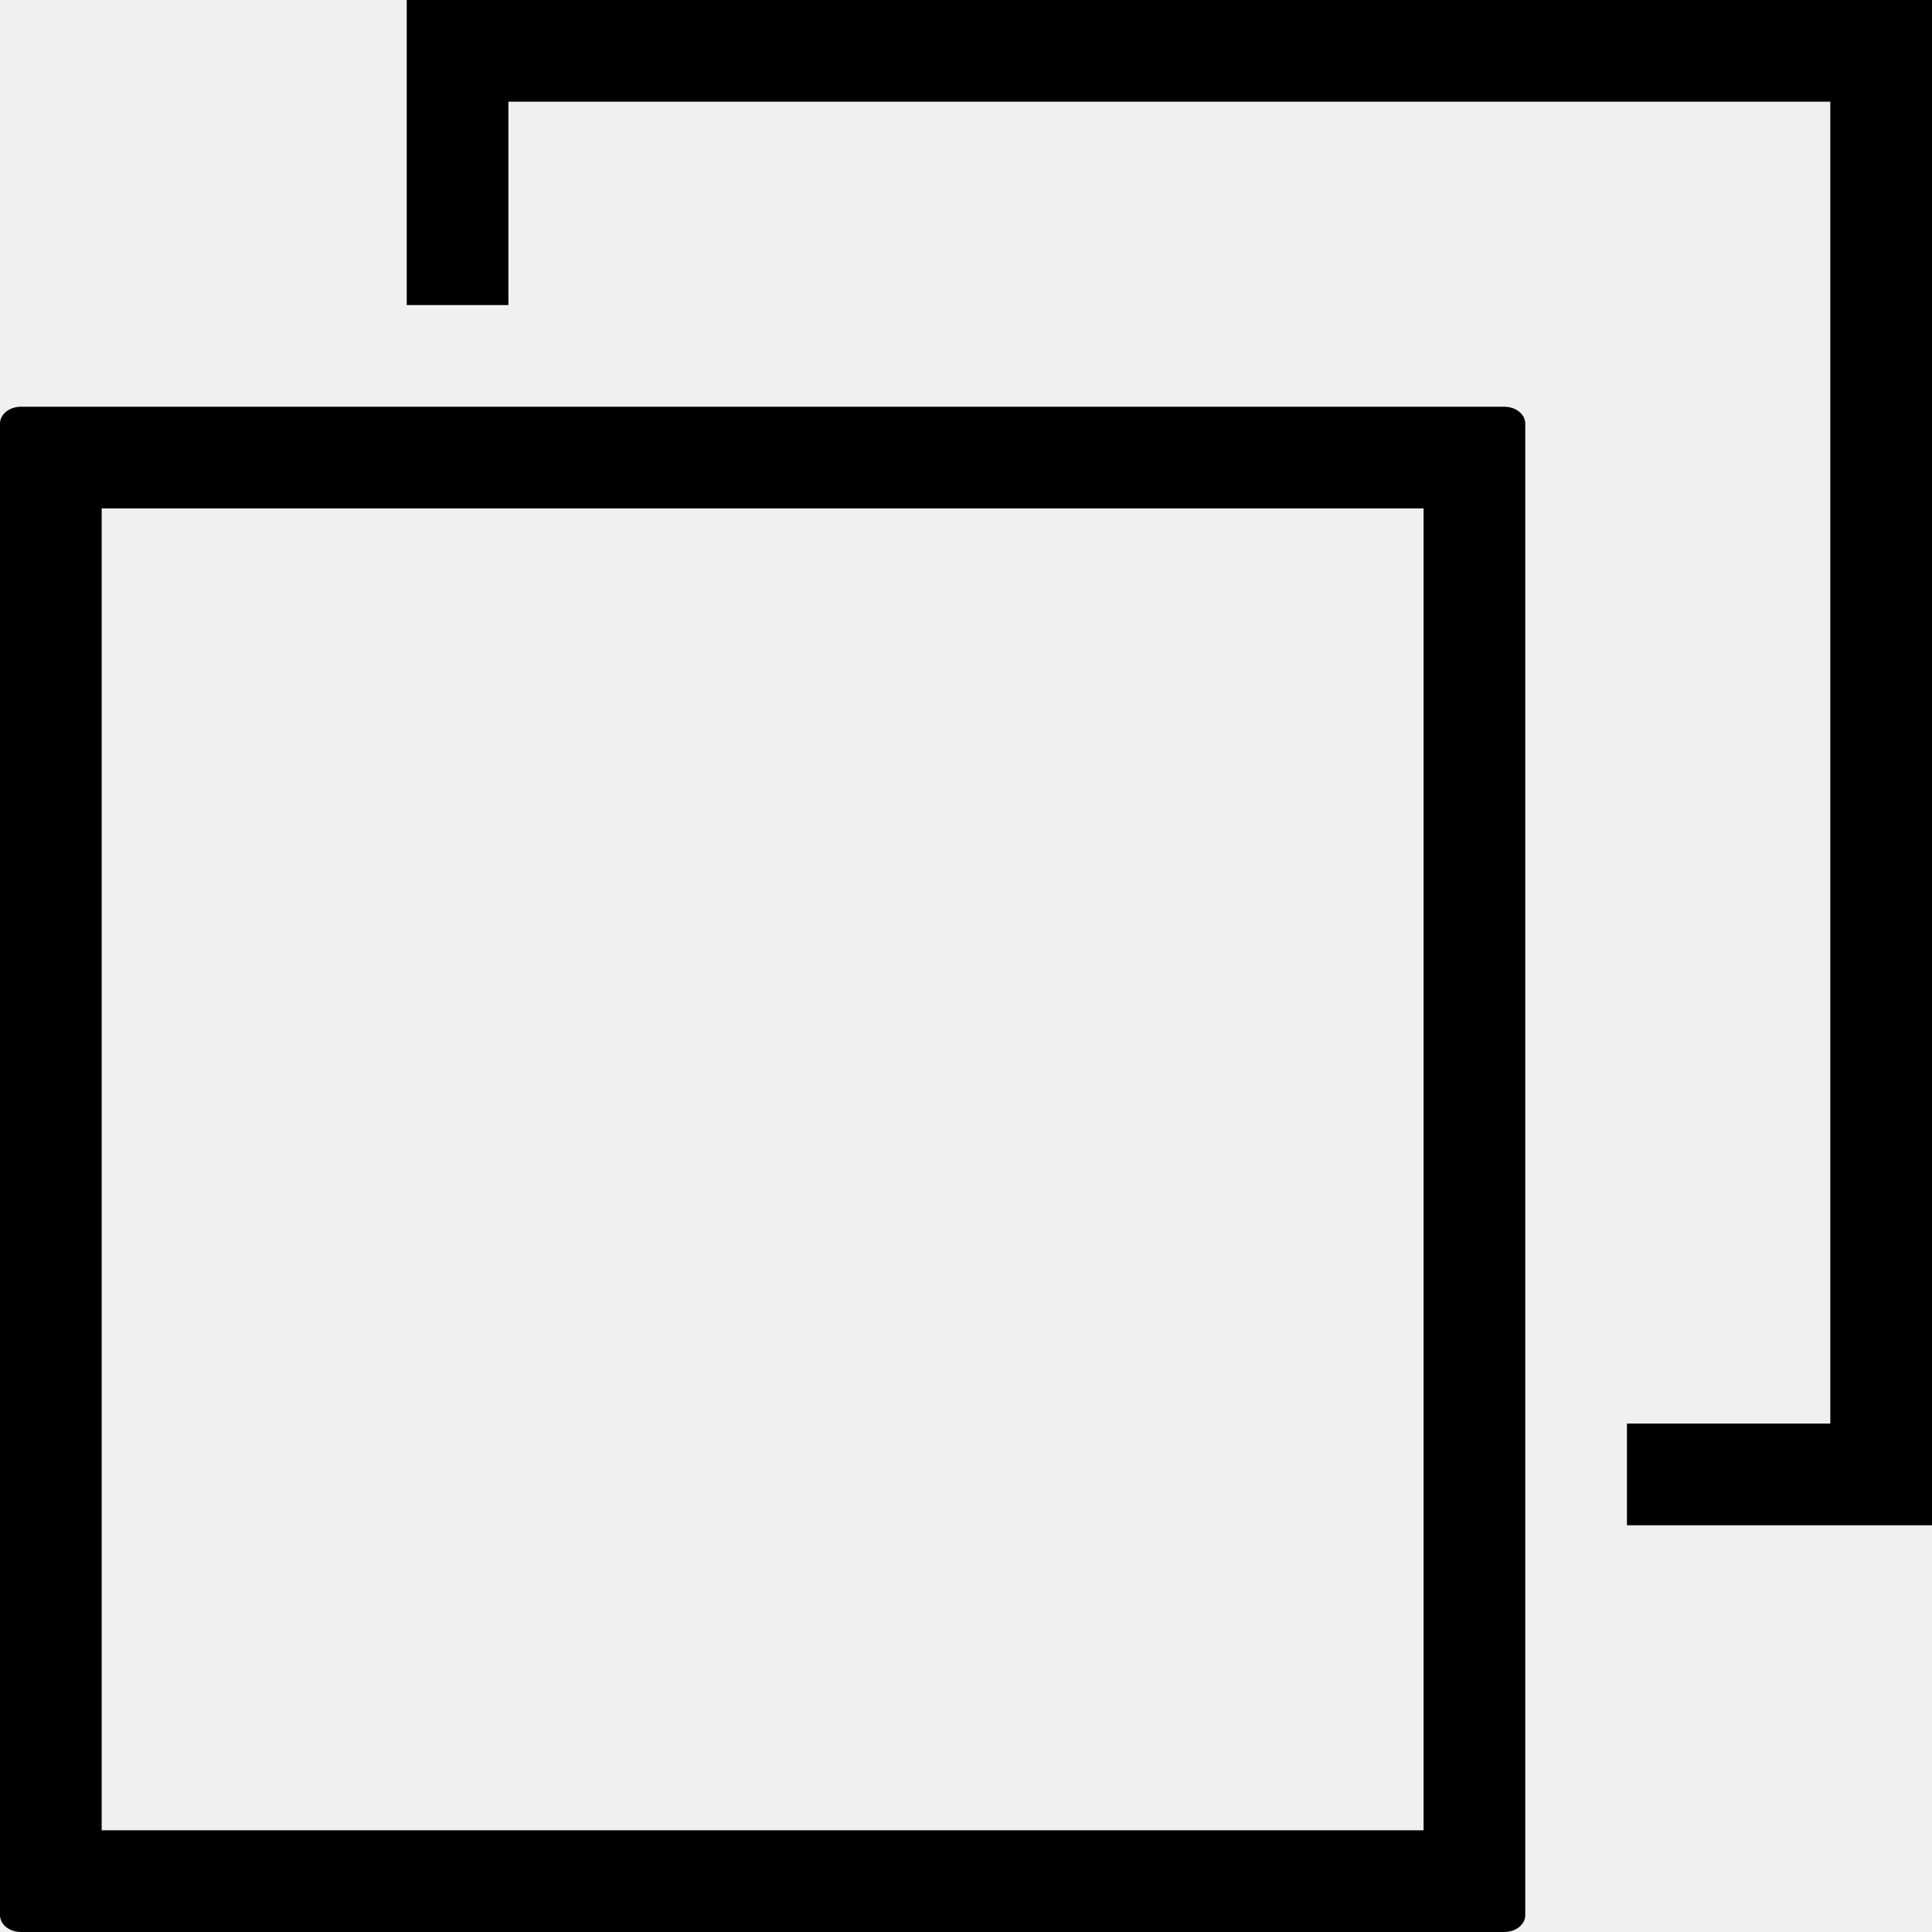
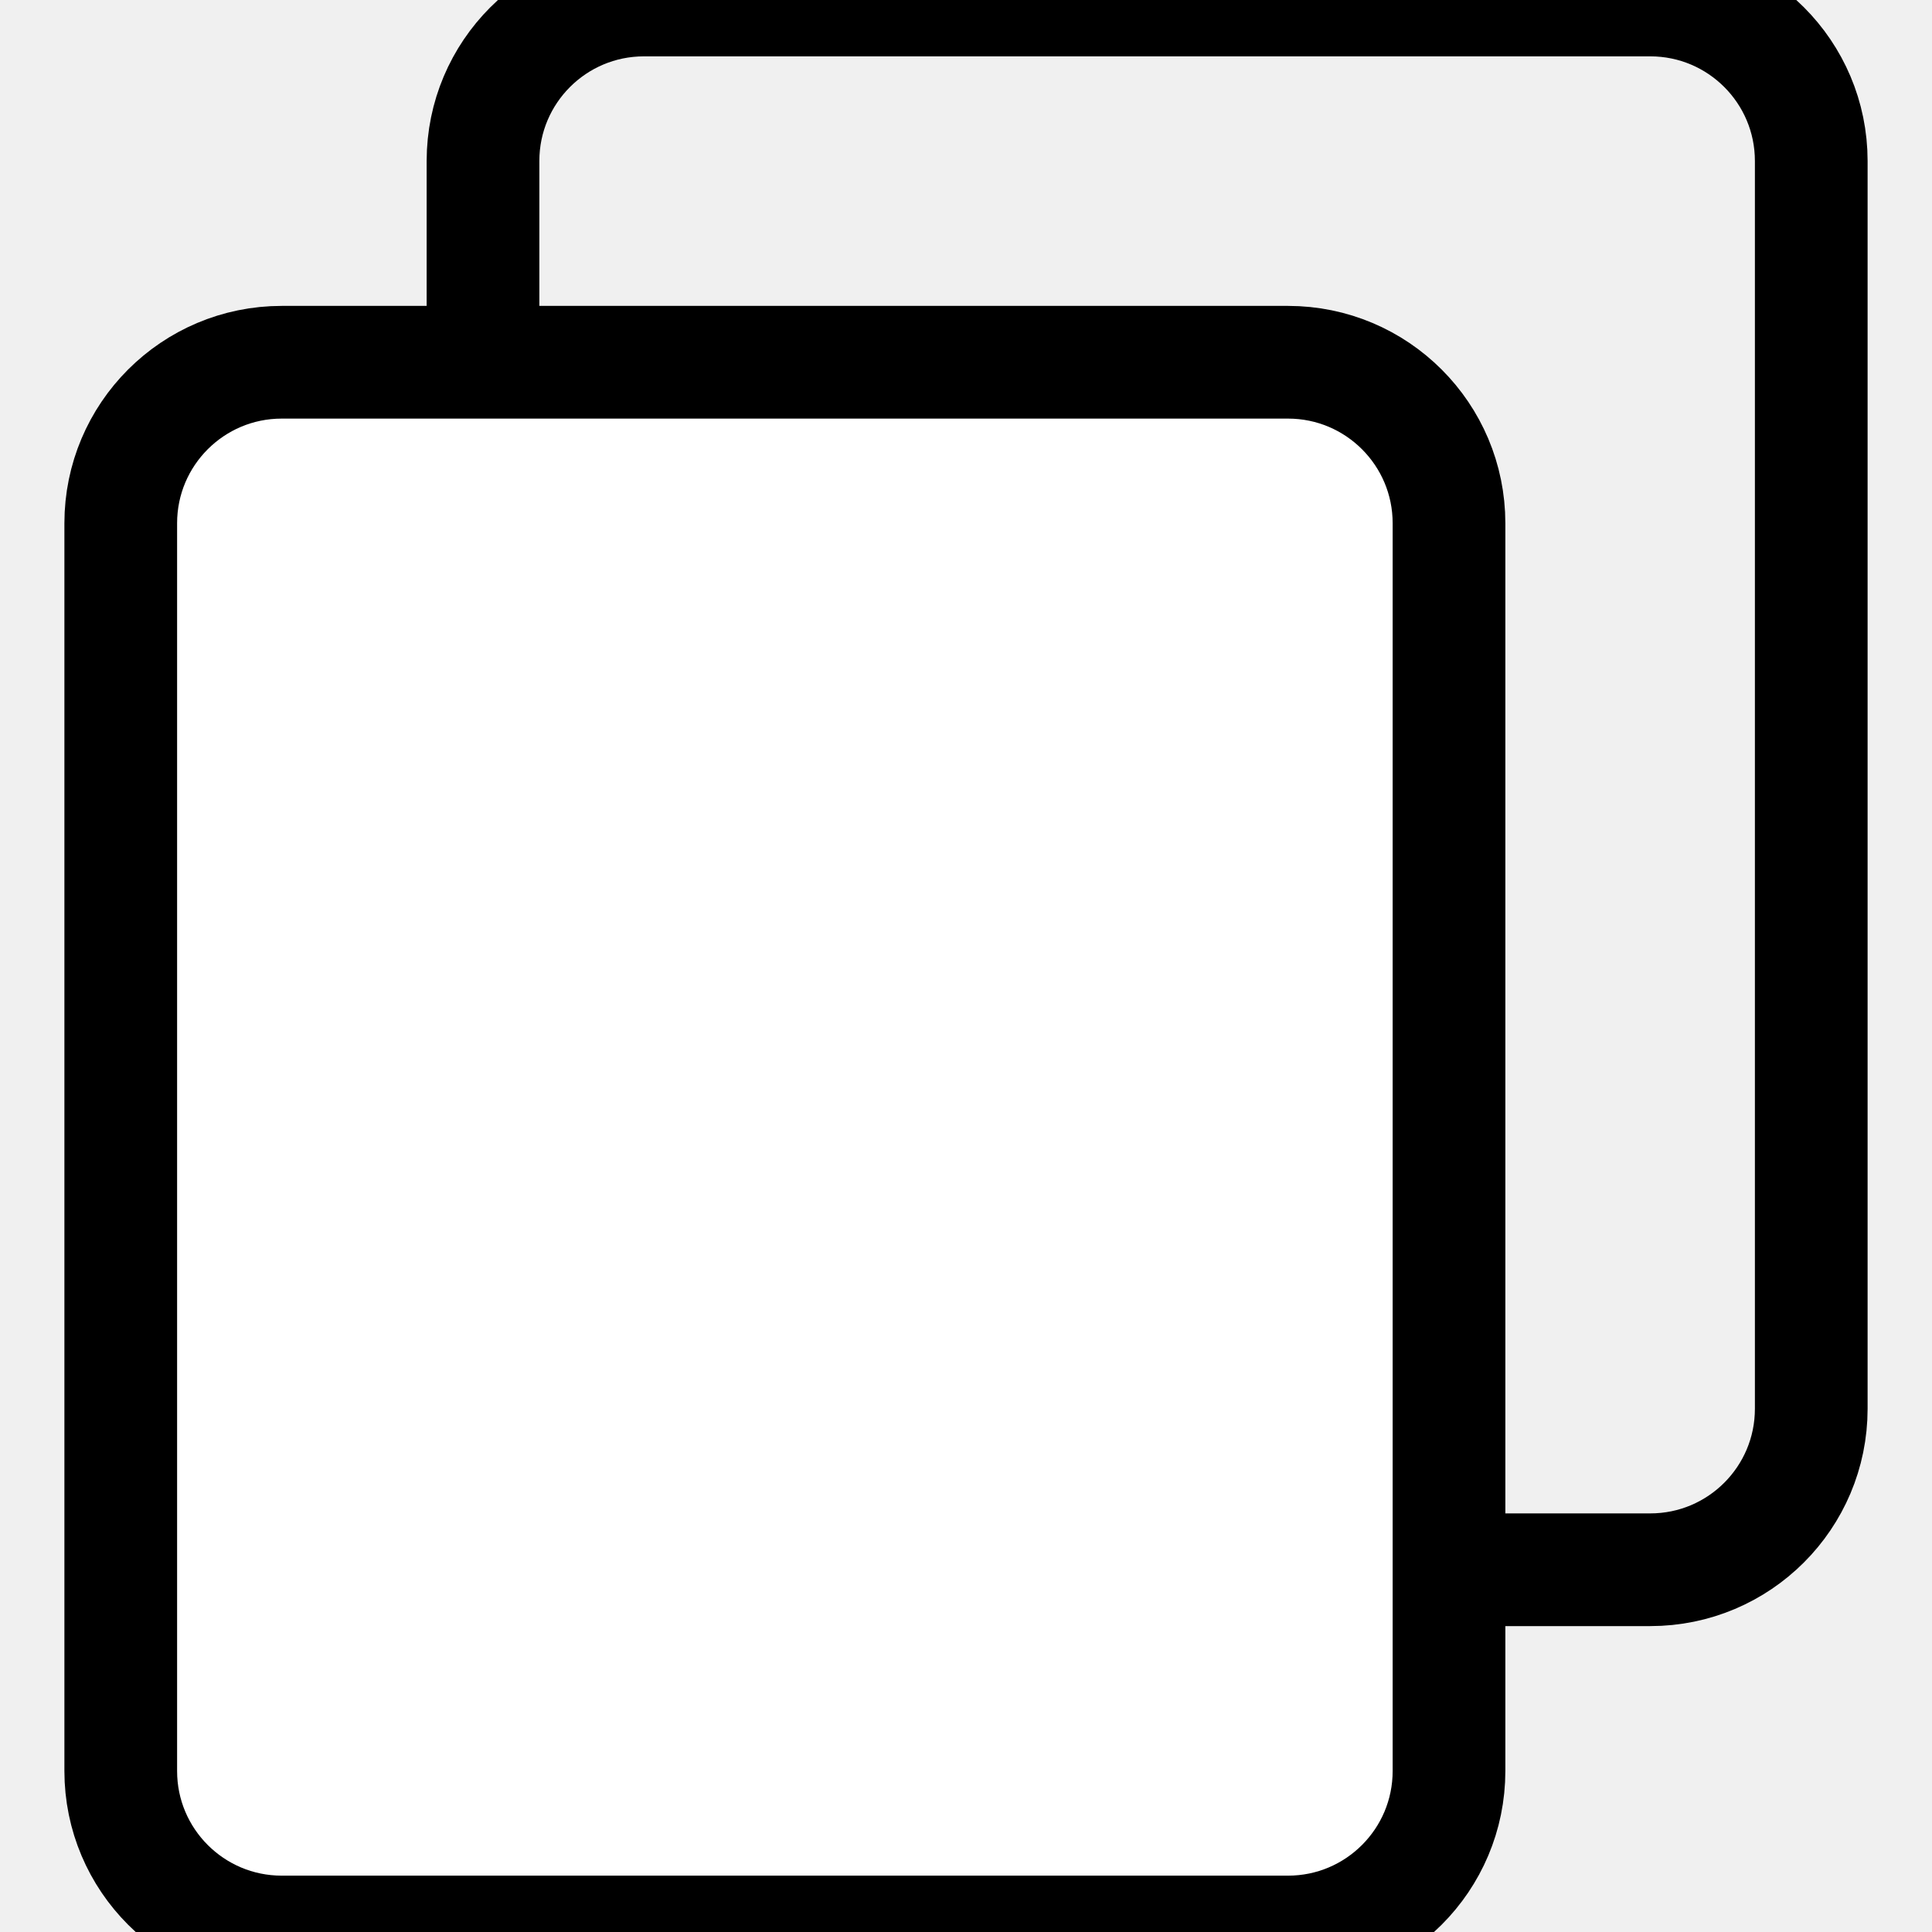
- <svg xmlns="http://www.w3.org/2000/svg" version="1.1" id="Capa_1" x="0px" y="0px" width="612px" height="612px" viewBox="0 0 612 612" style="enable-background:new 0 0 612 612;" xml:space="preserve">
-   <g>
-     <g>
-       <polygon points="515.368,450.947 515.368,483.158 612,483.158 612,0 128.842,0 128.842,96.632 161.053,96.632 161.053,32.21     579.789,32.21 579.789,450.947   " />
-       <path d="M0,134.189v472.464C0,609.616,2.963,612,6.635,612H476.49c3.704,0,6.668-2.384,6.668-5.347V134.189    c0-2.963-2.964-5.347-6.636-5.347H6.635C2.963,128.842,0,131.226,0,134.189z M32.21,161.053h418.737v418.736H32.21V161.053z" />
-     </g>
-   </g>
-   <g>
- </g>
-   <g>
- </g>
-   <g>
- </g>
-   <g>
- </g>
-   <g>
- </g>
-   <g>
- </g>
-   <g>
- </g>
-   <g>
- </g>
-   <g>
- </g>
-   <g>
- </g>
-   <g>
- </g>
-   <g>
- </g>
-   <g>
- </g>
-   <g>
- </g>
-   <g>
- </g>
+ <svg xmlns="http://www.w3.org/2000/svg" width="24" height="24" viewBox="0 0 24 24" fill="none" role="img" aria-label="copy to clipboard">
+   <rect x="6" y="0" width="16.5" height="19.5" rx="2" stroke="currentColor" stroke-width="1.4" />
+   <rect x="1.5" y="4.5" width="16.5" height="19.5" rx="2" fill="#FFFFFF" stroke="currentColor" stroke-width="1.4" />
</svg>
